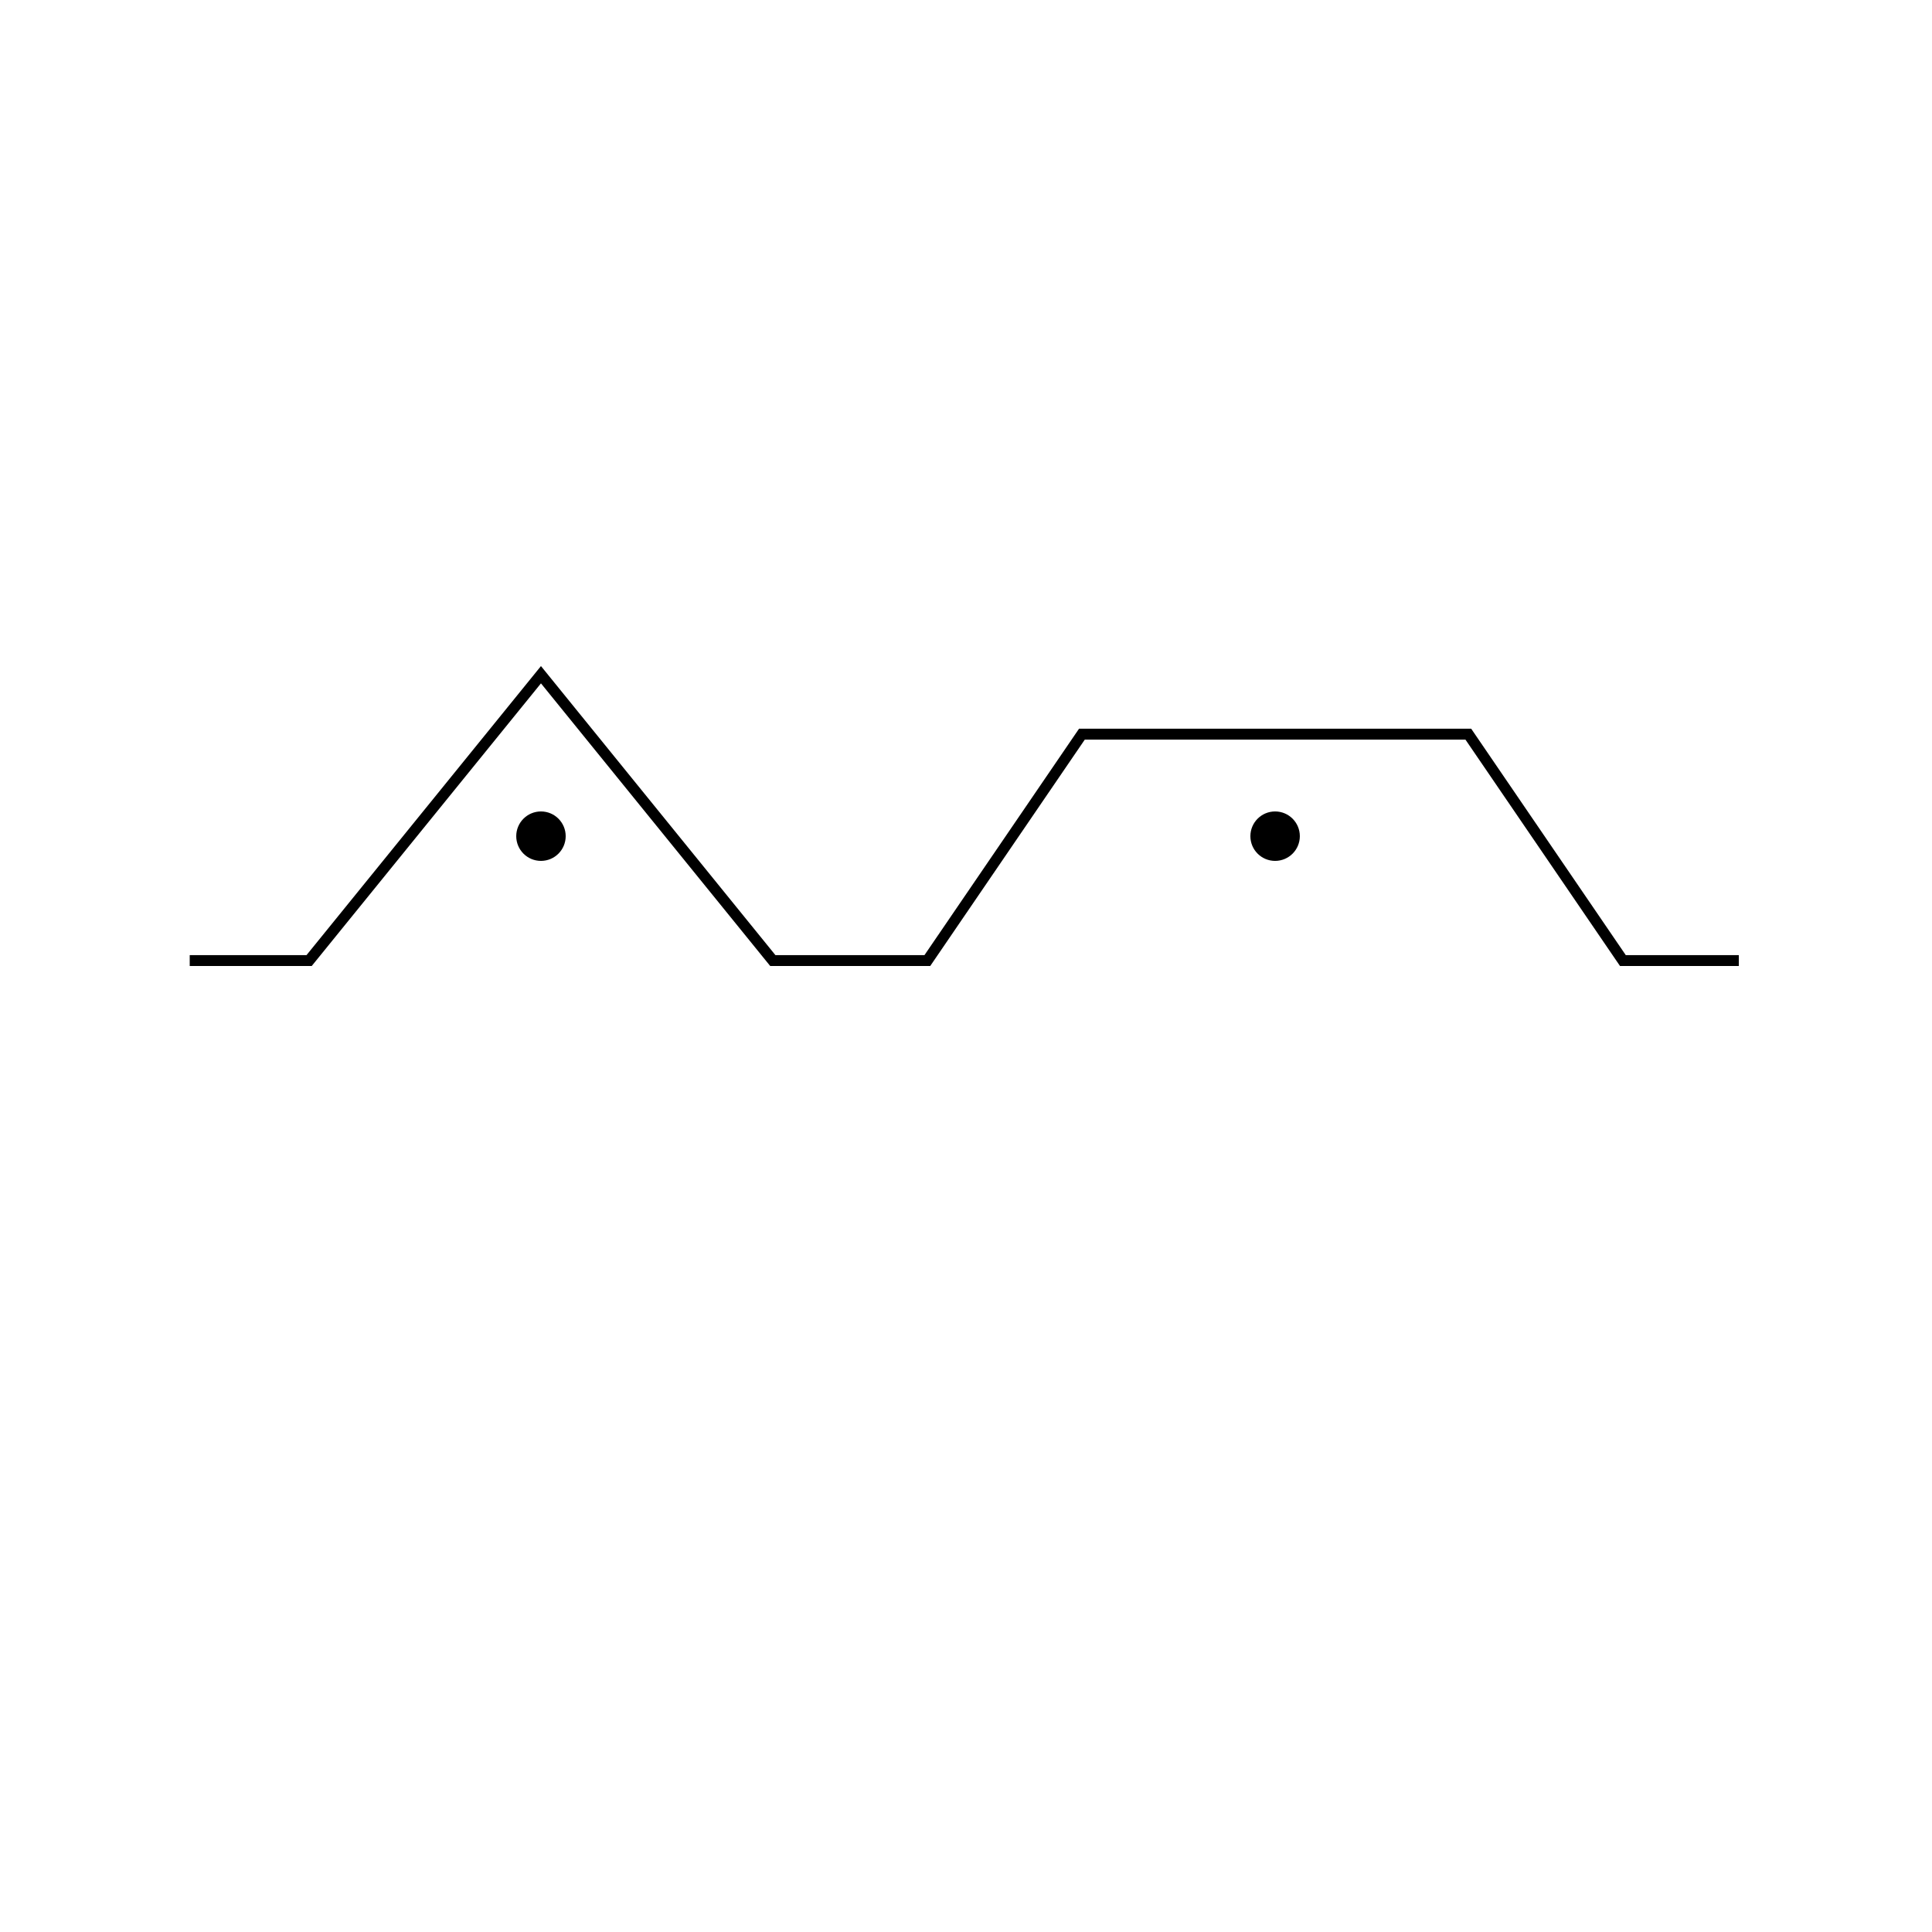
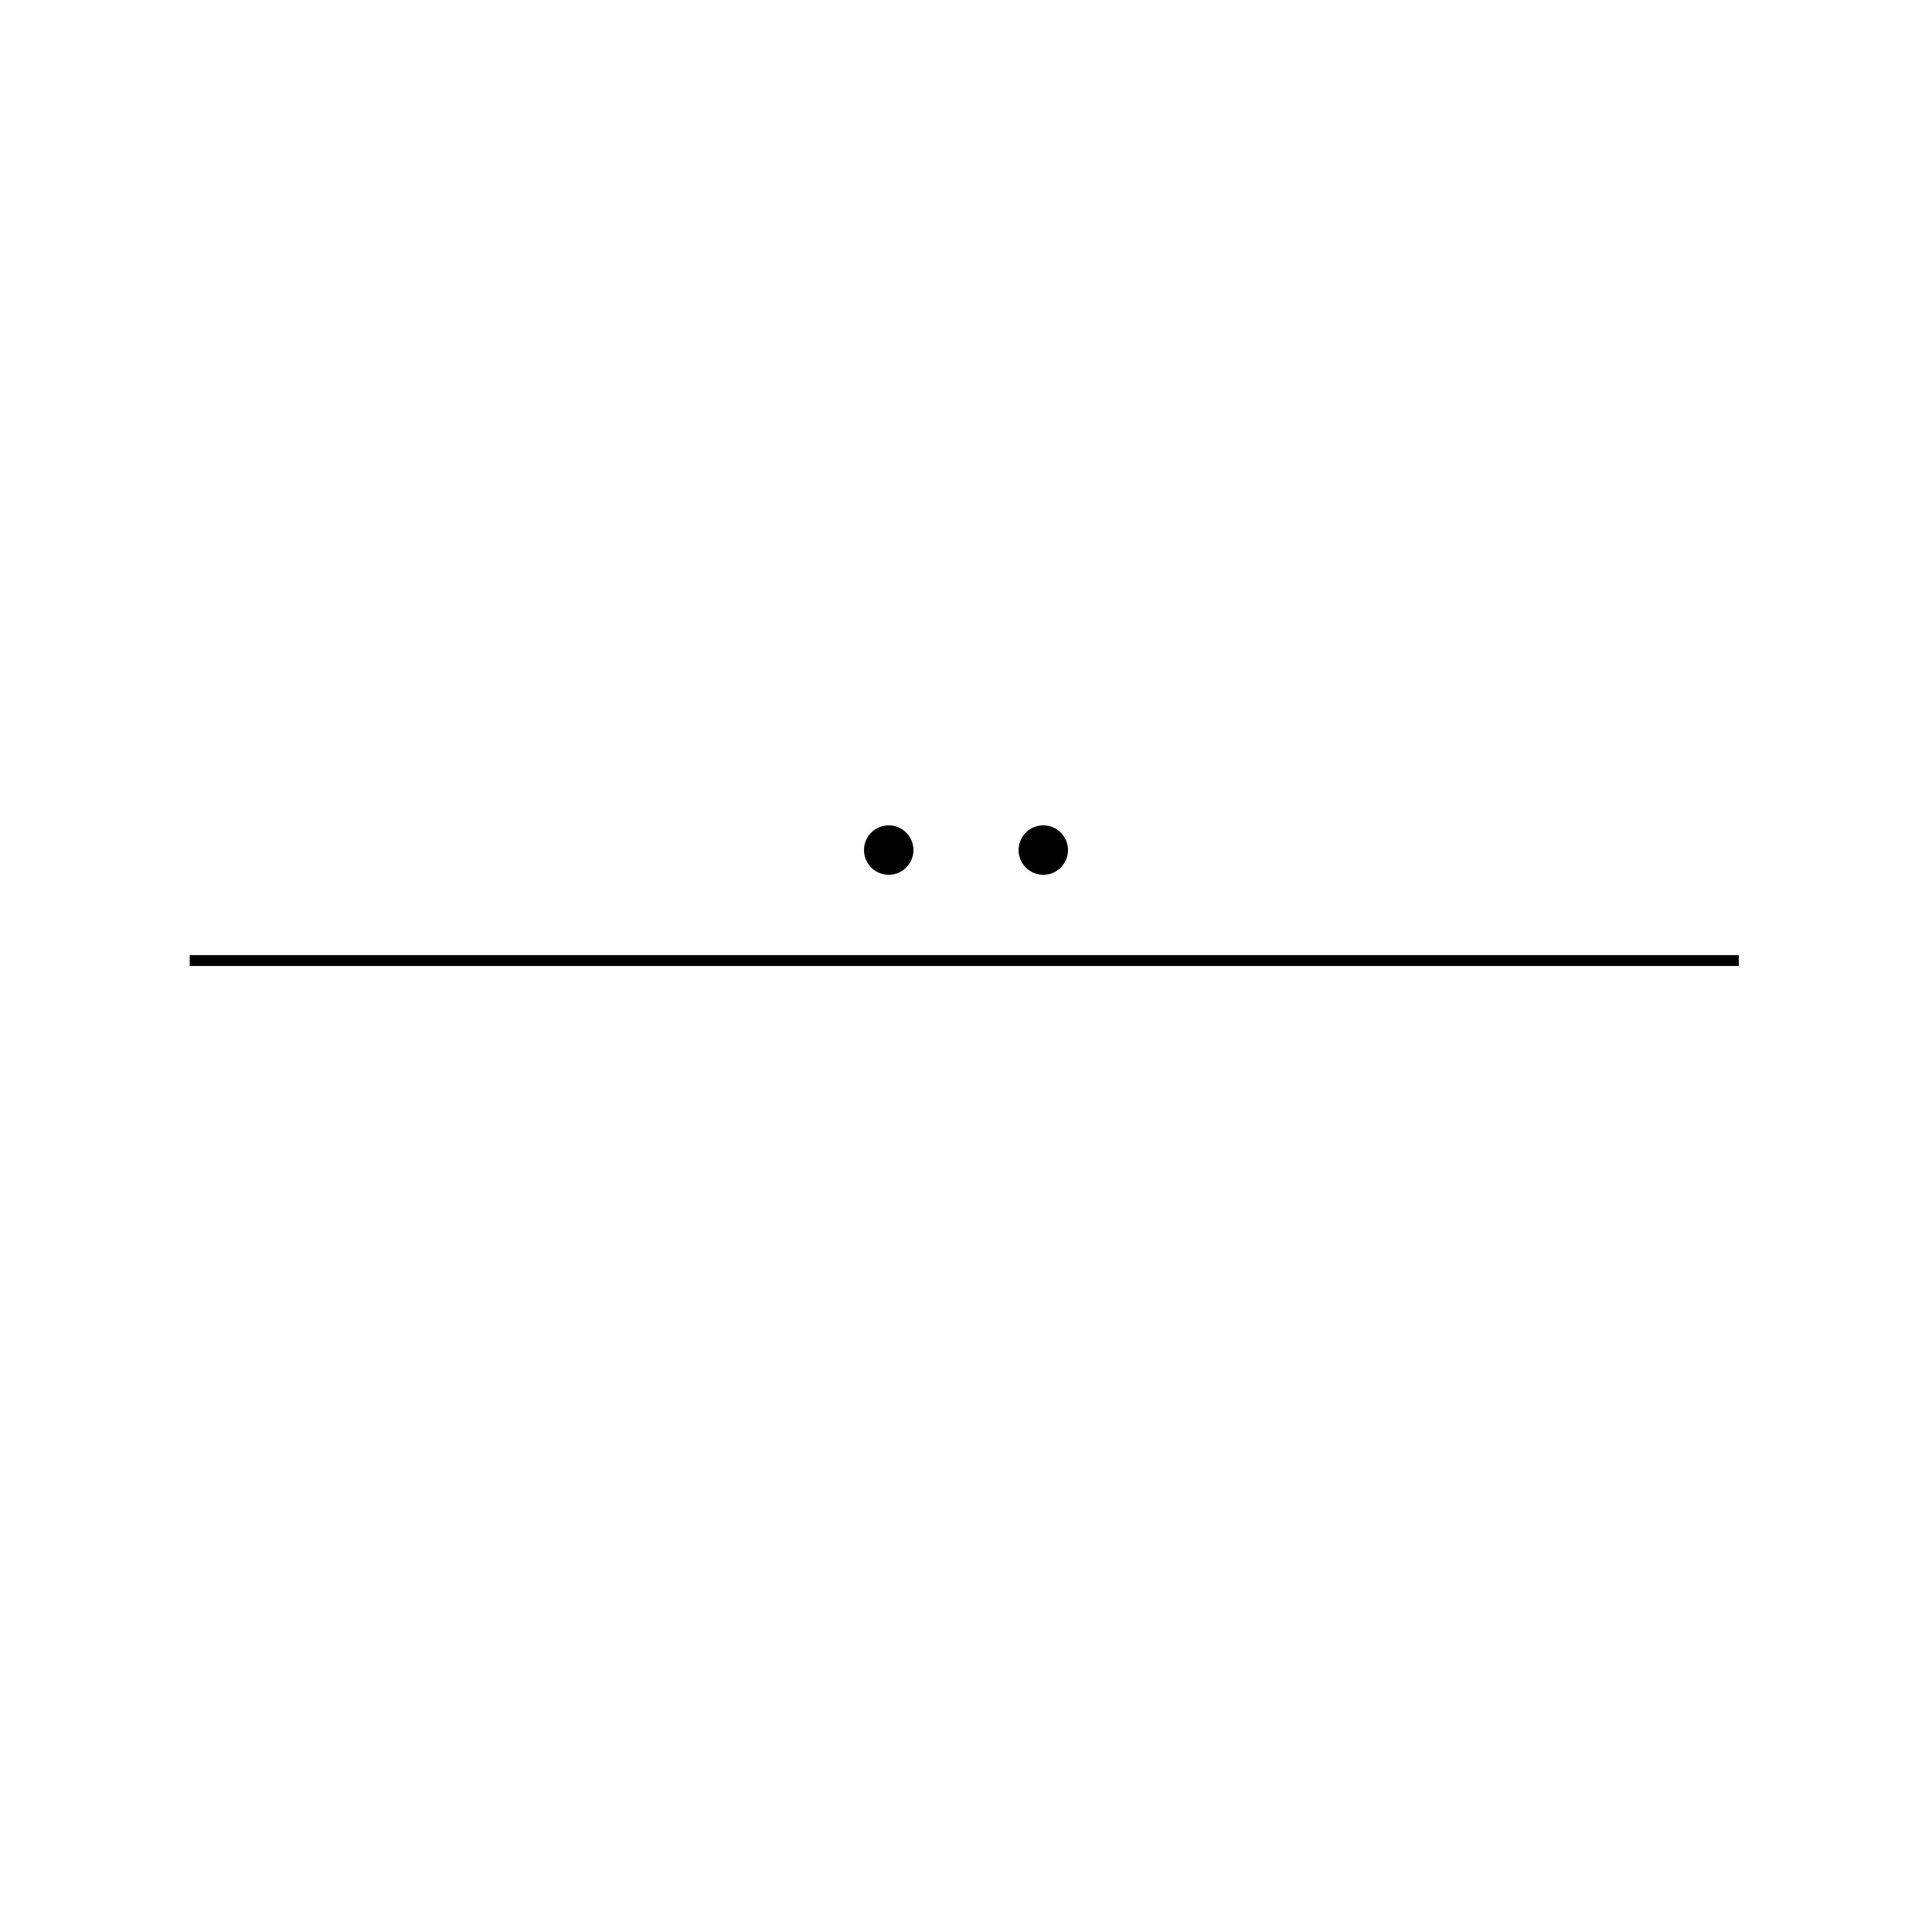
- <svg xmlns="http://www.w3.org/2000/svg" width="500" height="500" viewBox="0 0 132.292 132.292" version="1.1" id="svg1">
+ <svg xmlns="http://www.w3.org/2000/svg" width="250" height="250" viewBox="0 0 132.292 132.292" version="1.1" id="svg1">
  <defs id="defs1" />
  <g id="layer1">
-     <path style="fill:none;stroke:currentColor;stroke-width:0.746" d="m 12.991,65.773 h 8.176 l 15.875,-19.572 15.875,19.572 H 63.5 L 74.083,50.271 H 100.542 L 111.125,65.773 h 7.938" id="path5" />
-     <circle style="fill:currentColor;stroke:none;stroke-width:0.087" id="path1" cx="37.042" cy="57.256" r="1.693" />
-     <circle style="fill:currentColor;stroke:none;stroke-width:0.087" id="circle1" cx="87.312" cy="57.256" r="1.693" />
+     <path style="fill:none;stroke:currentColor;stroke-width:0.746" d="M 12.991,65.773 H 119.062" id="path5" />
+     <circle style="fill:currentColor;stroke-width:0.092" id="circle1" cx="60.854" cy="58.208" r="1.693" />
+     <circle style="fill:currentColor;stroke-width:0.092" id="circle2" cx="71.438" cy="58.208" r="1.693" />
  </g>
</svg>
